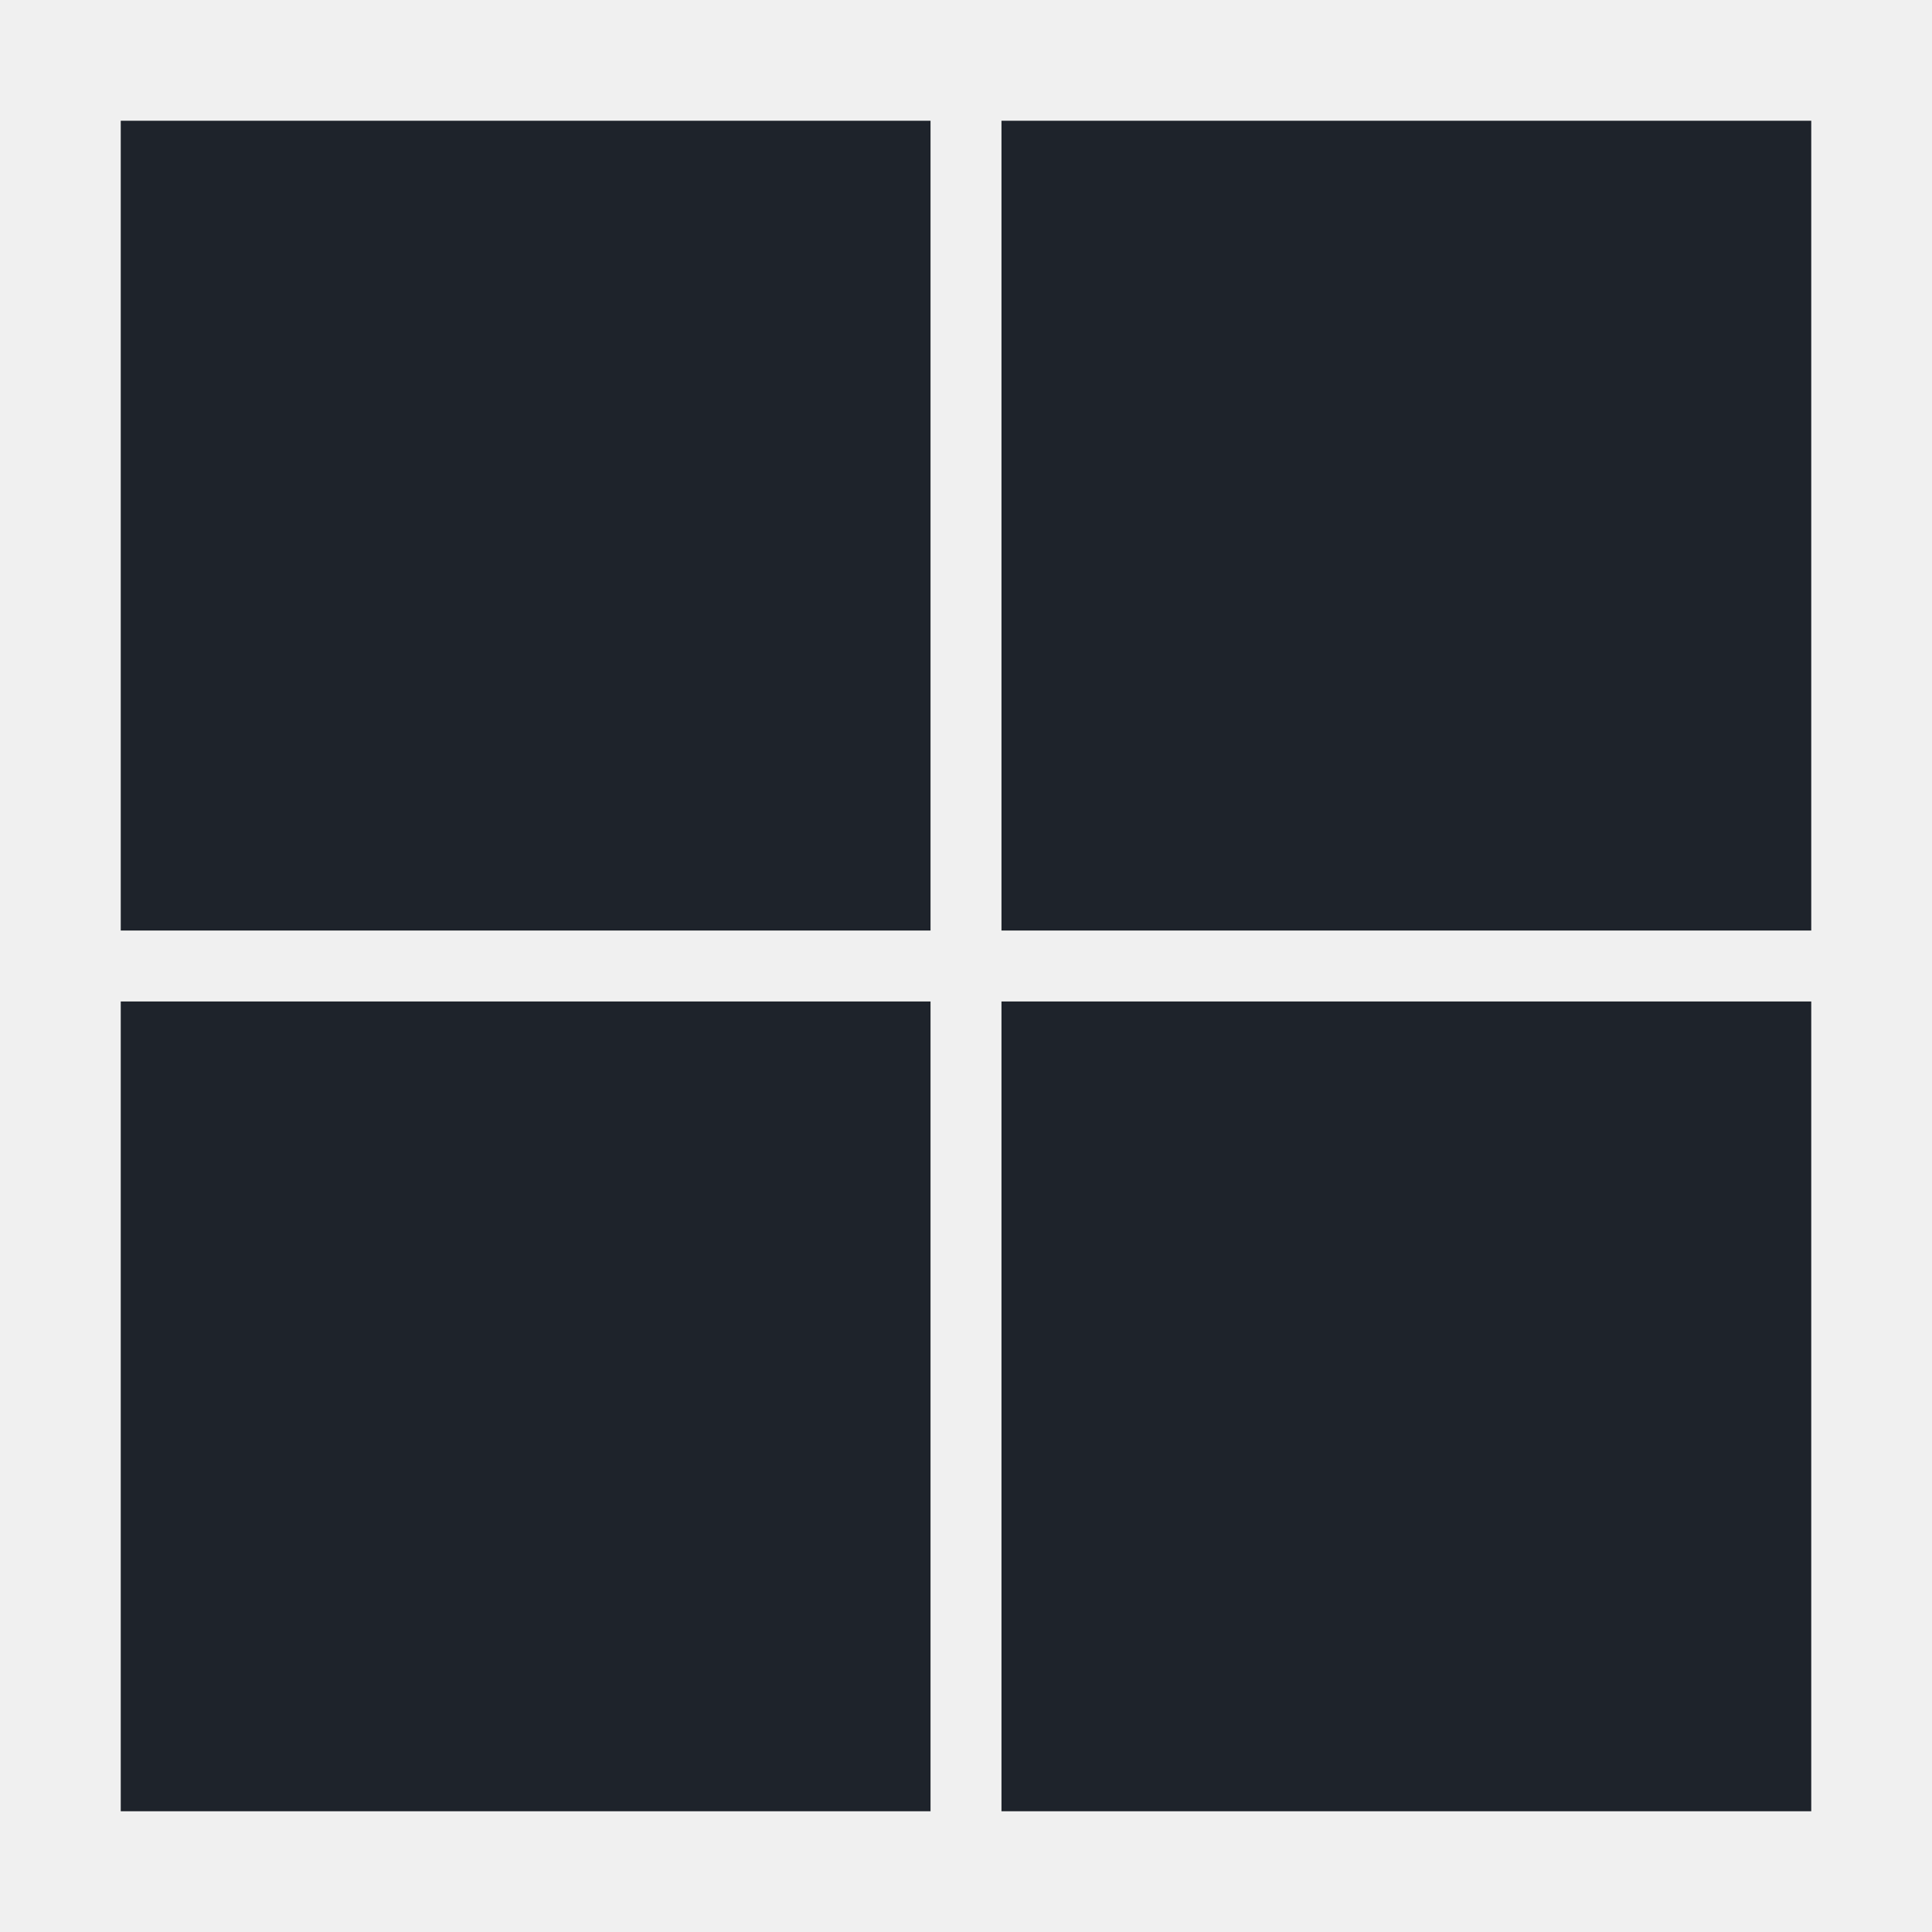
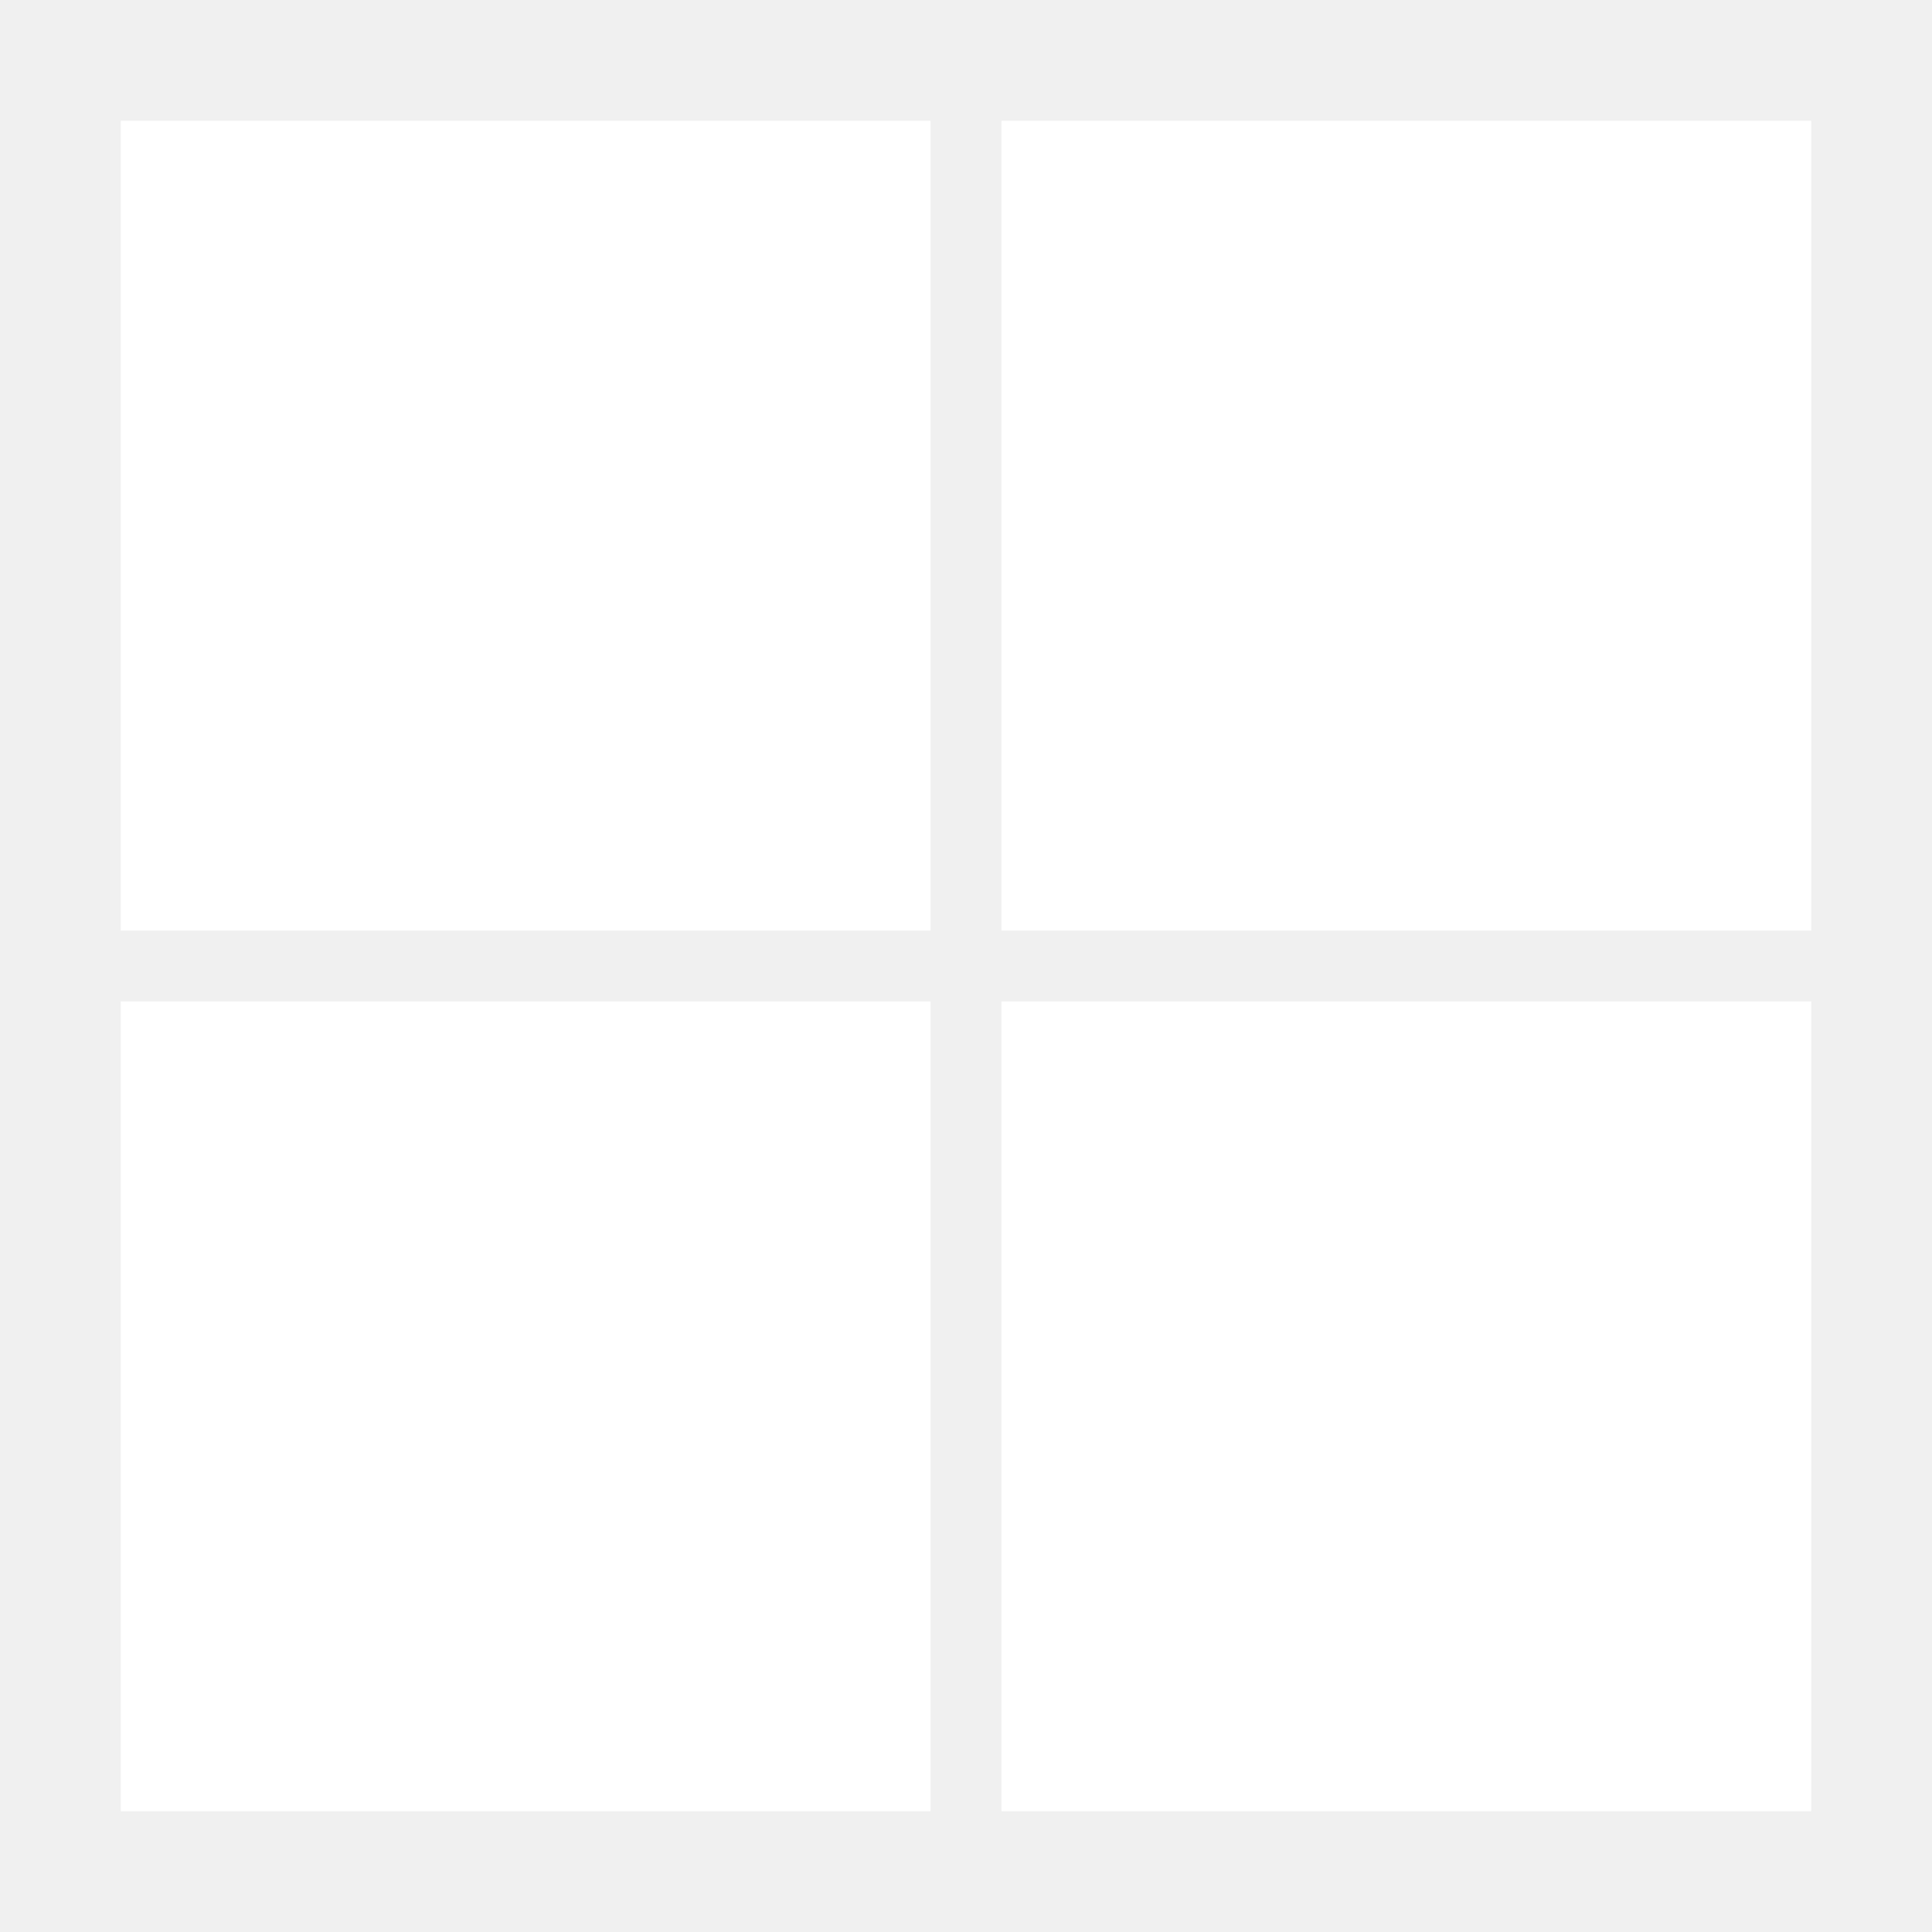
<svg xmlns="http://www.w3.org/2000/svg" viewBox="0 0 448 512" width="24" height="24" role="img">
-   <path fill="#1E232B" d="M0 32l214.6 0 0 214.6-214.6 0 0-214.6zm233.4 0l214.6 0 0 214.6-214.6 0 0-214.6zM0 265.4l214.6 0 0 214.6-214.6 0 0-214.6zm233.4 0l214.6 0 0 214.6-214.6 0 0-214.6z" />
+   <path fill="#FFFFFF" d="M0 32l214.6 0 0 214.6-214.6 0 0-214.6zm233.4 0l214.6 0 0 214.6-214.6 0 0-214.6zM0 265.4l214.6 0 0 214.6-214.6 0 0-214.6zm233.4 0l214.6 0 0 214.6-214.6 0 0-214.6z" />
</svg>
